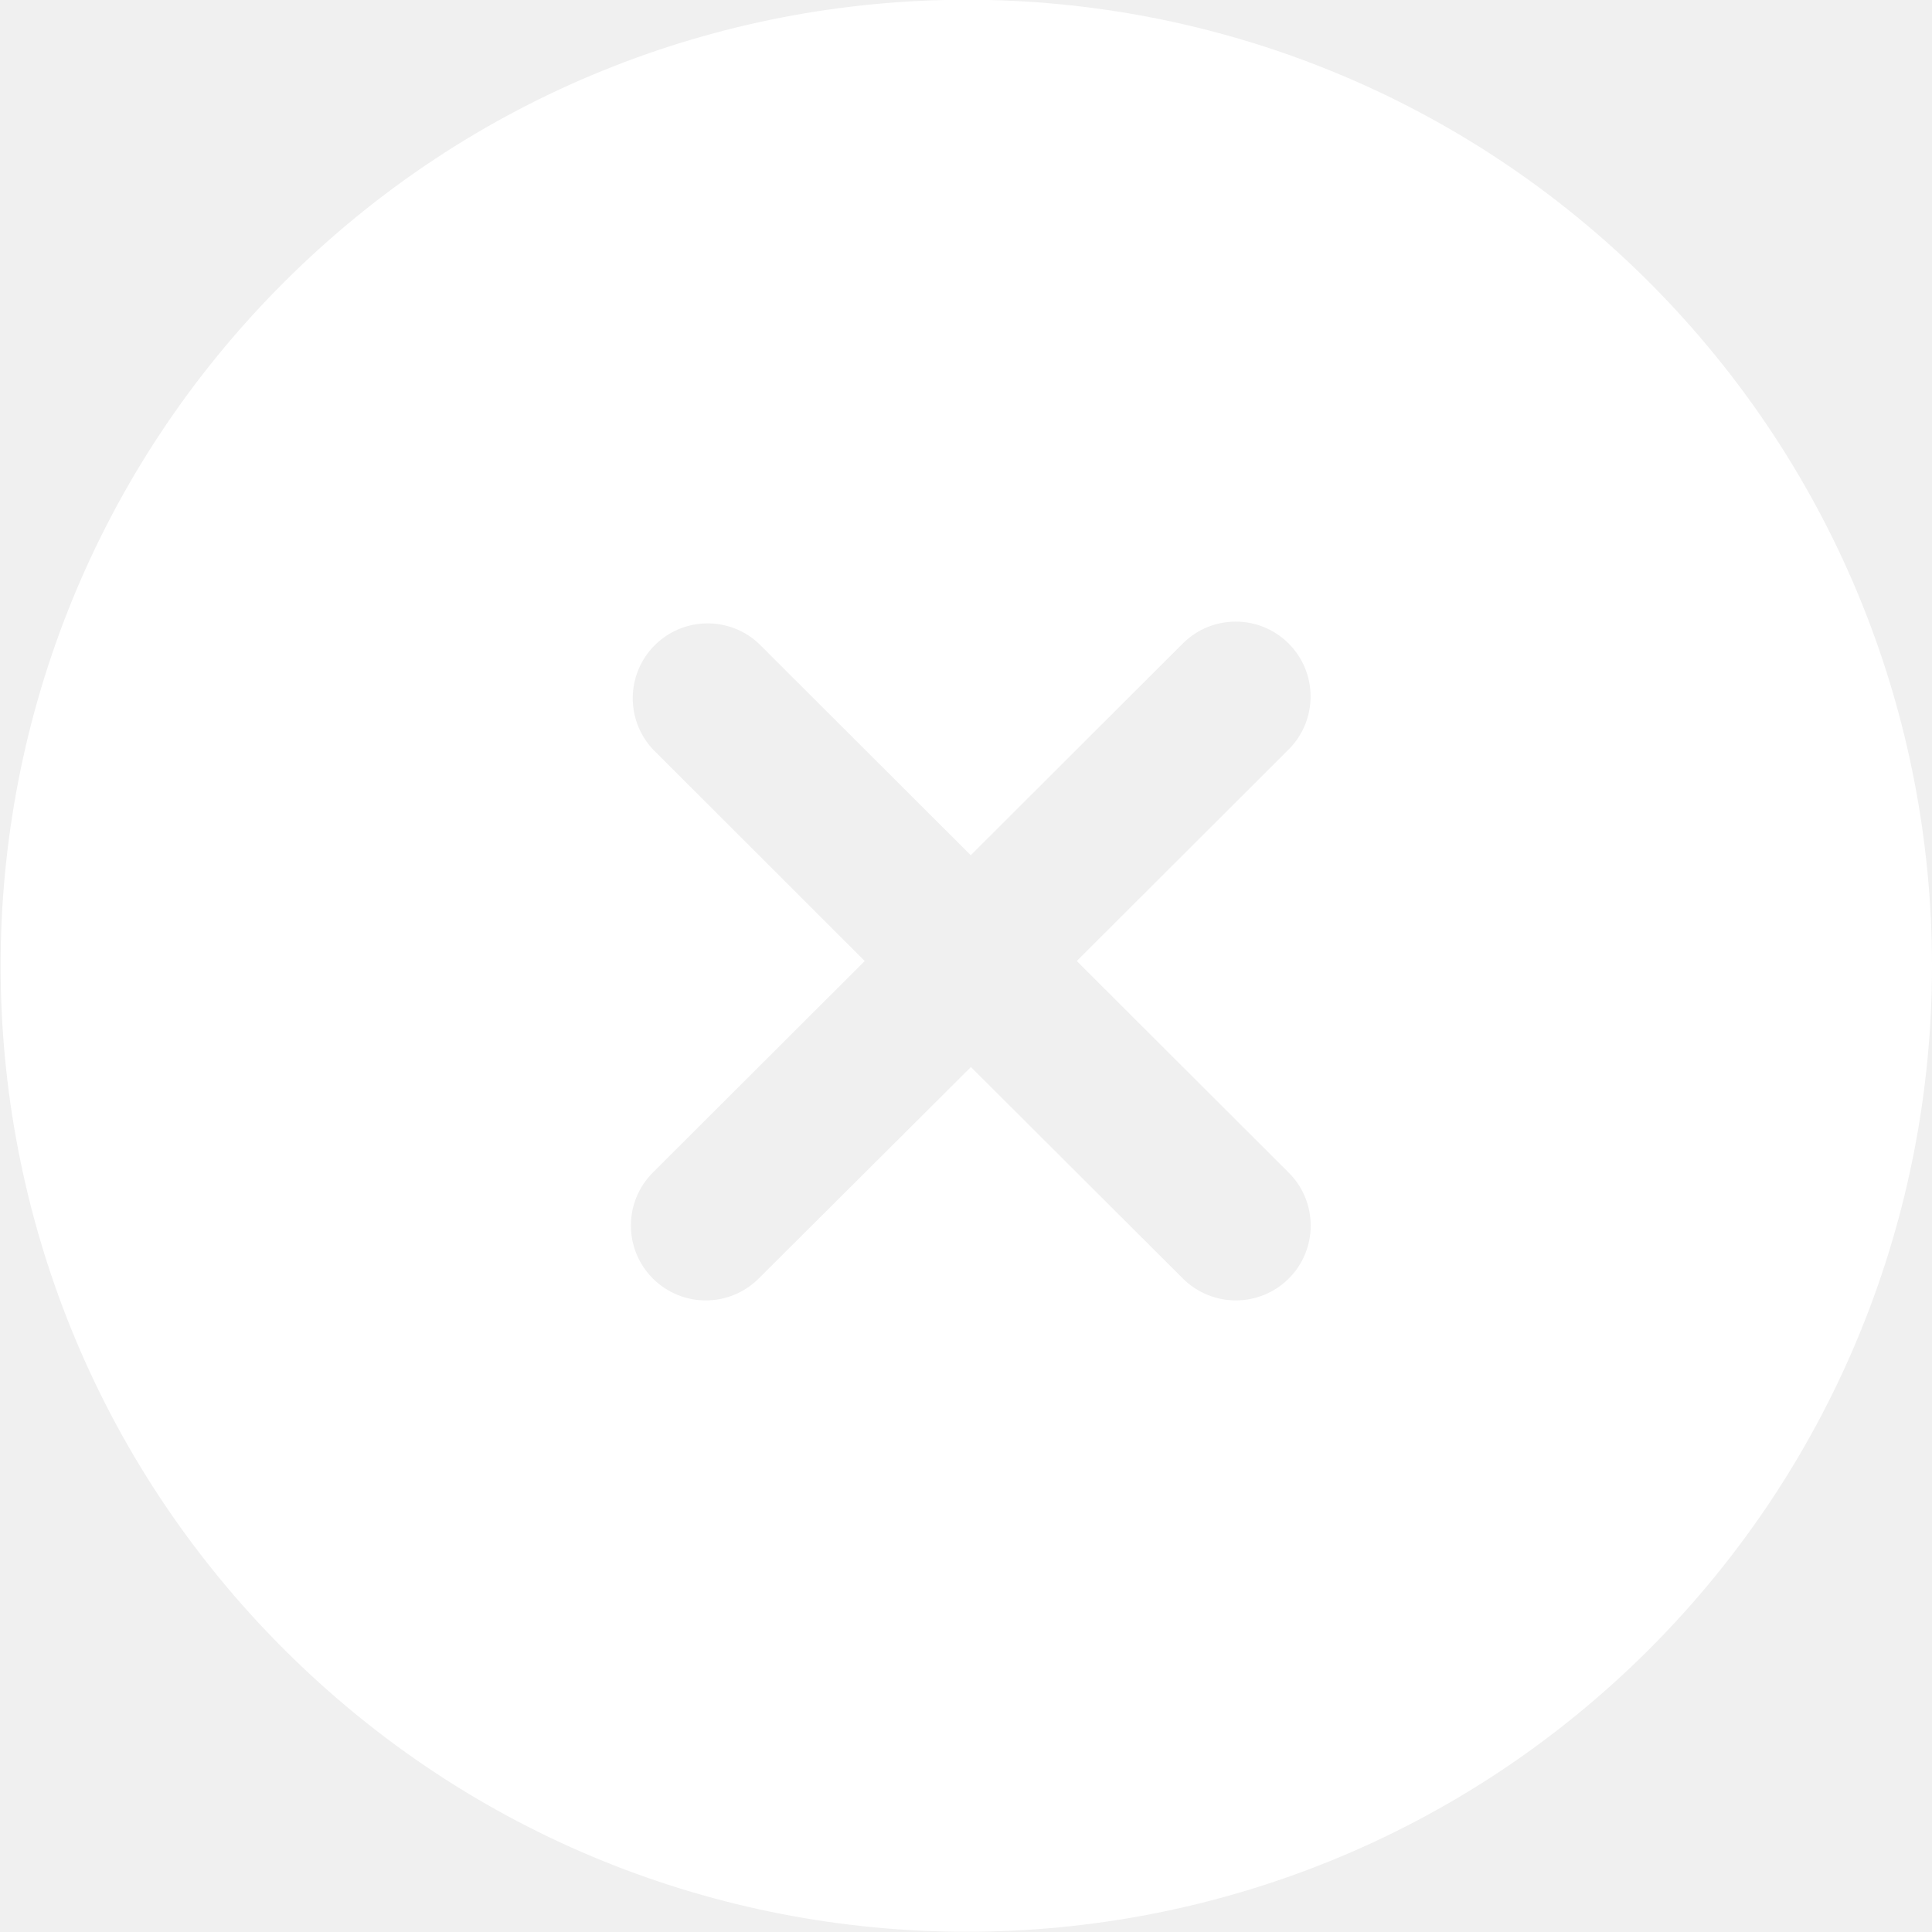
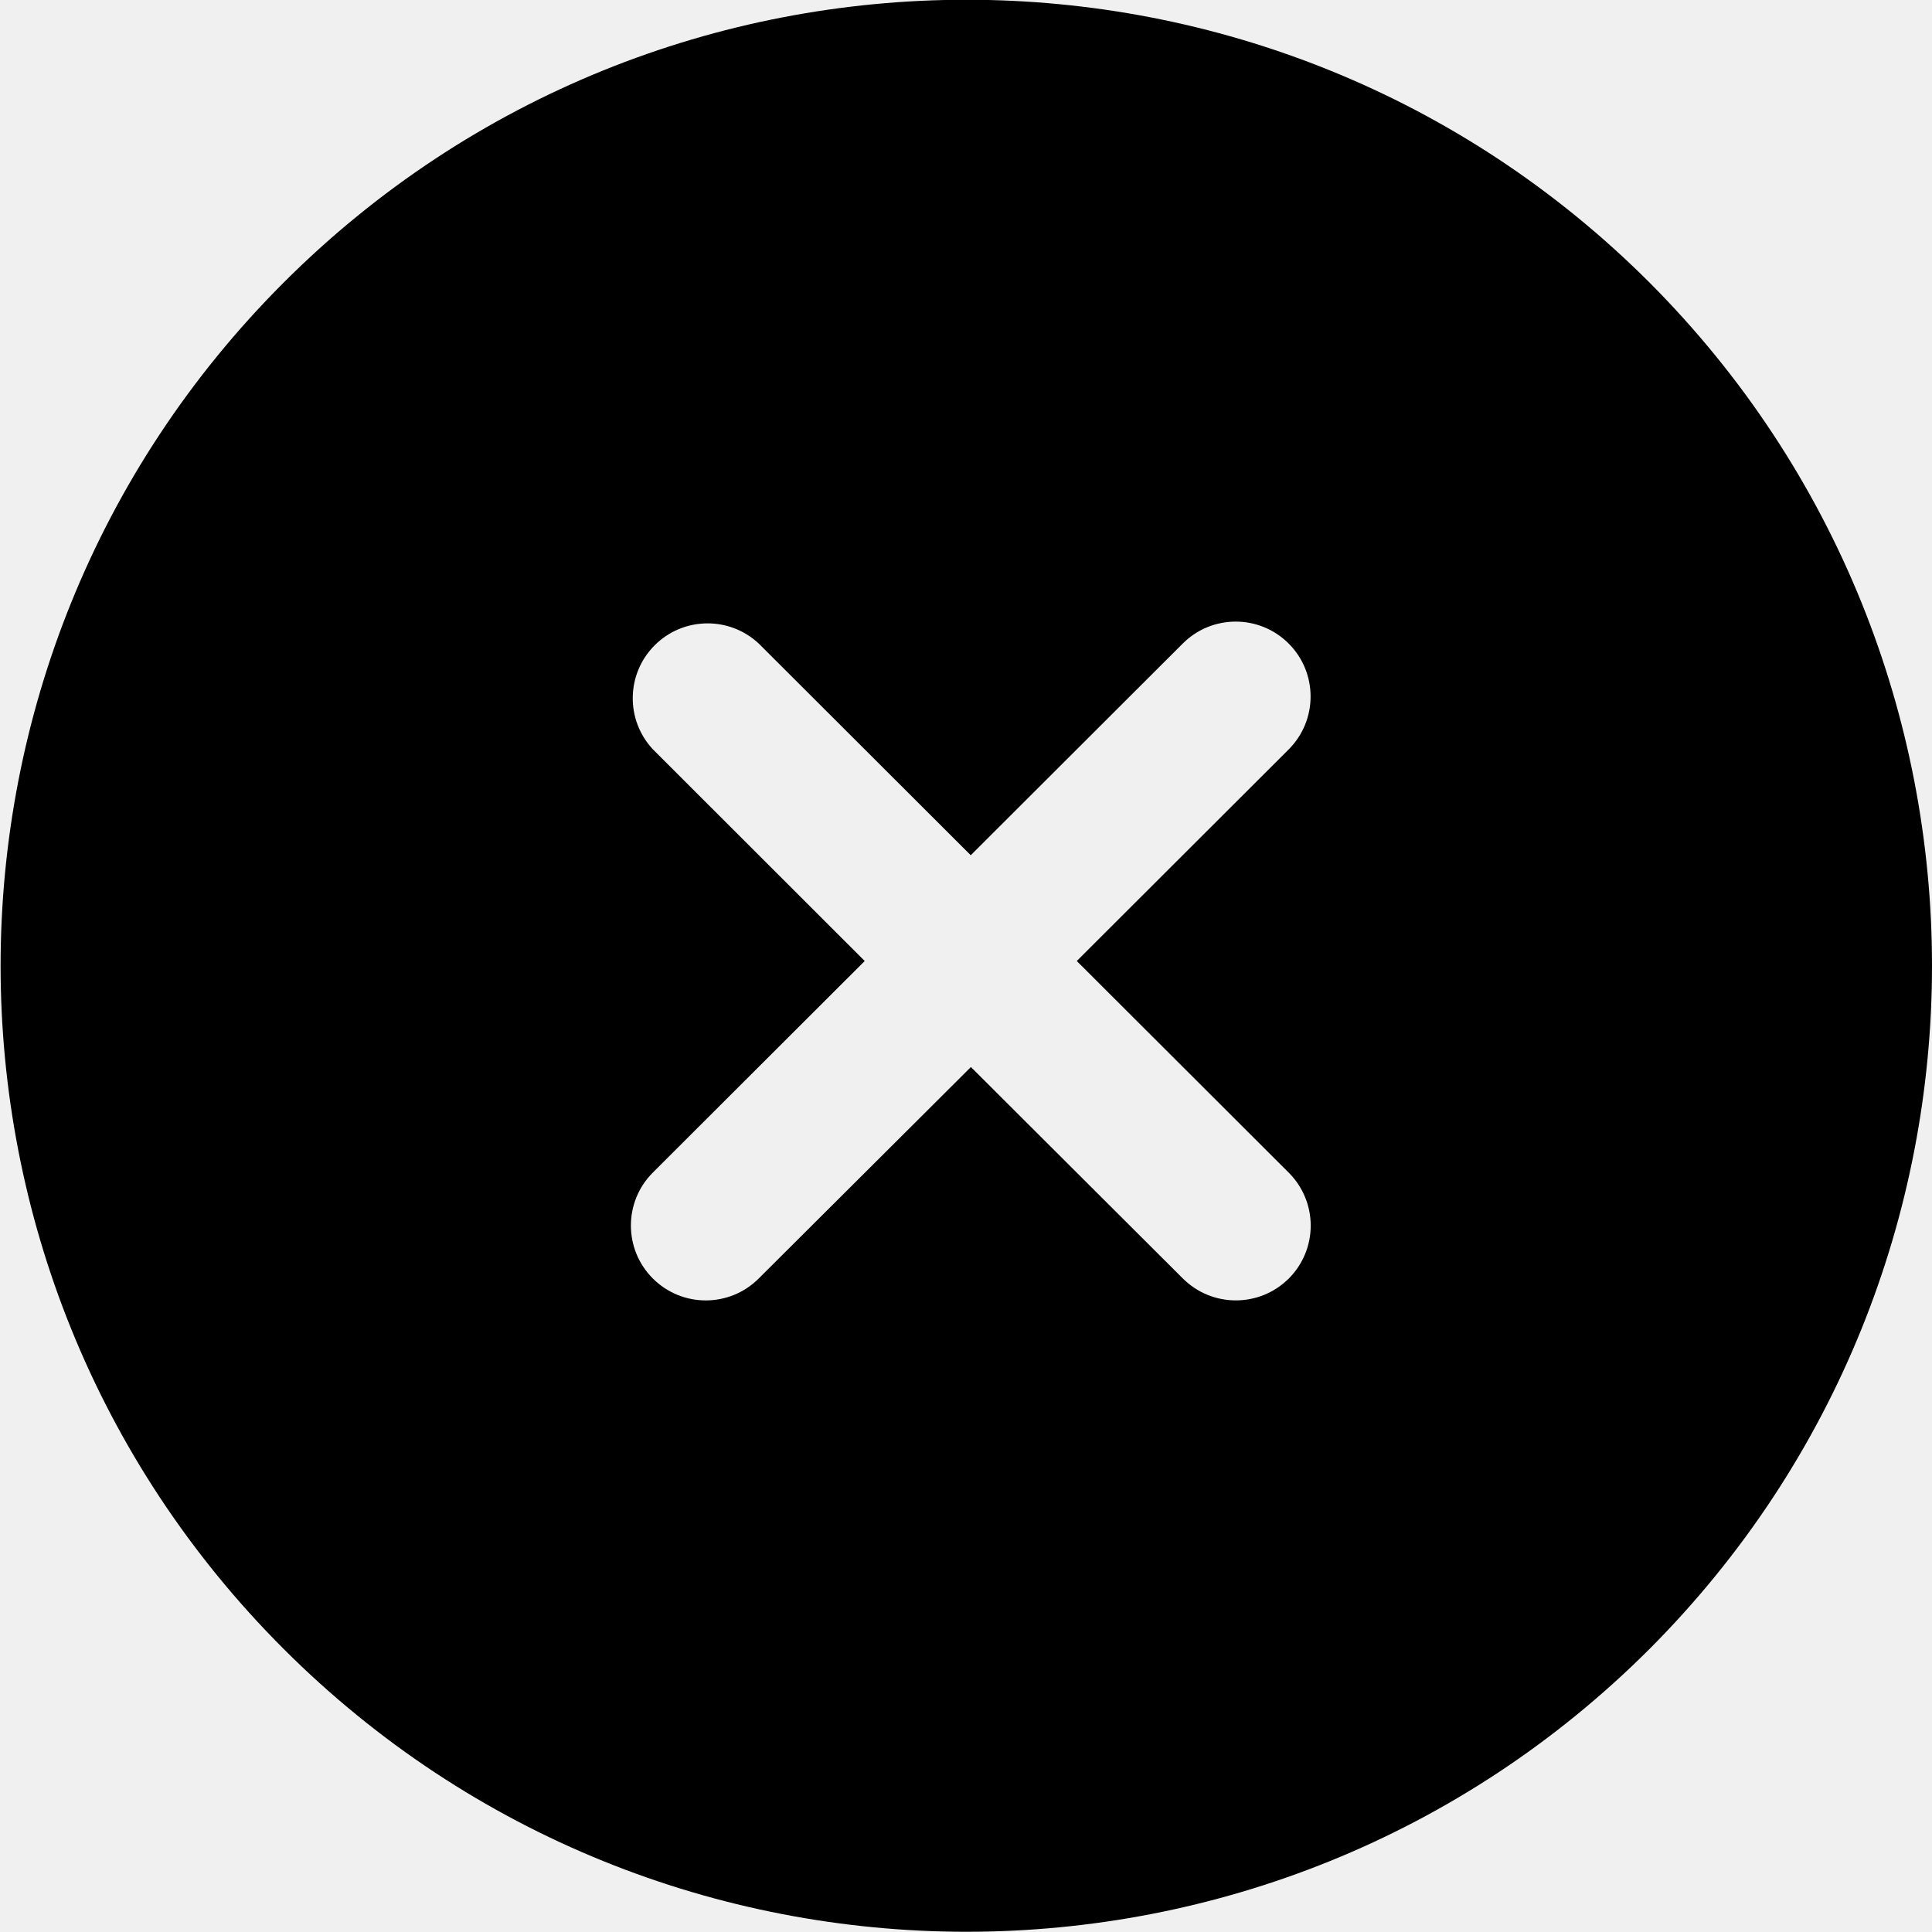
<svg xmlns="http://www.w3.org/2000/svg" width="24" height="24" viewBox="0 0 24 24">
-   <defs>
-     <style>.a{fill:#fff;}</style>
-   </defs>
  <path class="a" d="M20.666,3.755a12,12,0,1,0,0,16.974A12.018,12.018,0,0,0,20.666,3.755ZM16.185,16.127a.932.932,0,0,1-1.316,0L12.236,13.5,9.6,16.127a.93.93,0,0,1-1.315-1.316l2.632-2.628L8.287,9.555A.93.93,0,0,1,9.6,8.239l2.634,2.63,2.634-2.63a.93.93,0,1,1,1.315,1.316l-2.632,2.628,2.632,2.628A.929.929,0,0,1,16.185,16.127Z" transform="translate(-0.175 -0.245)" />
</svg>
